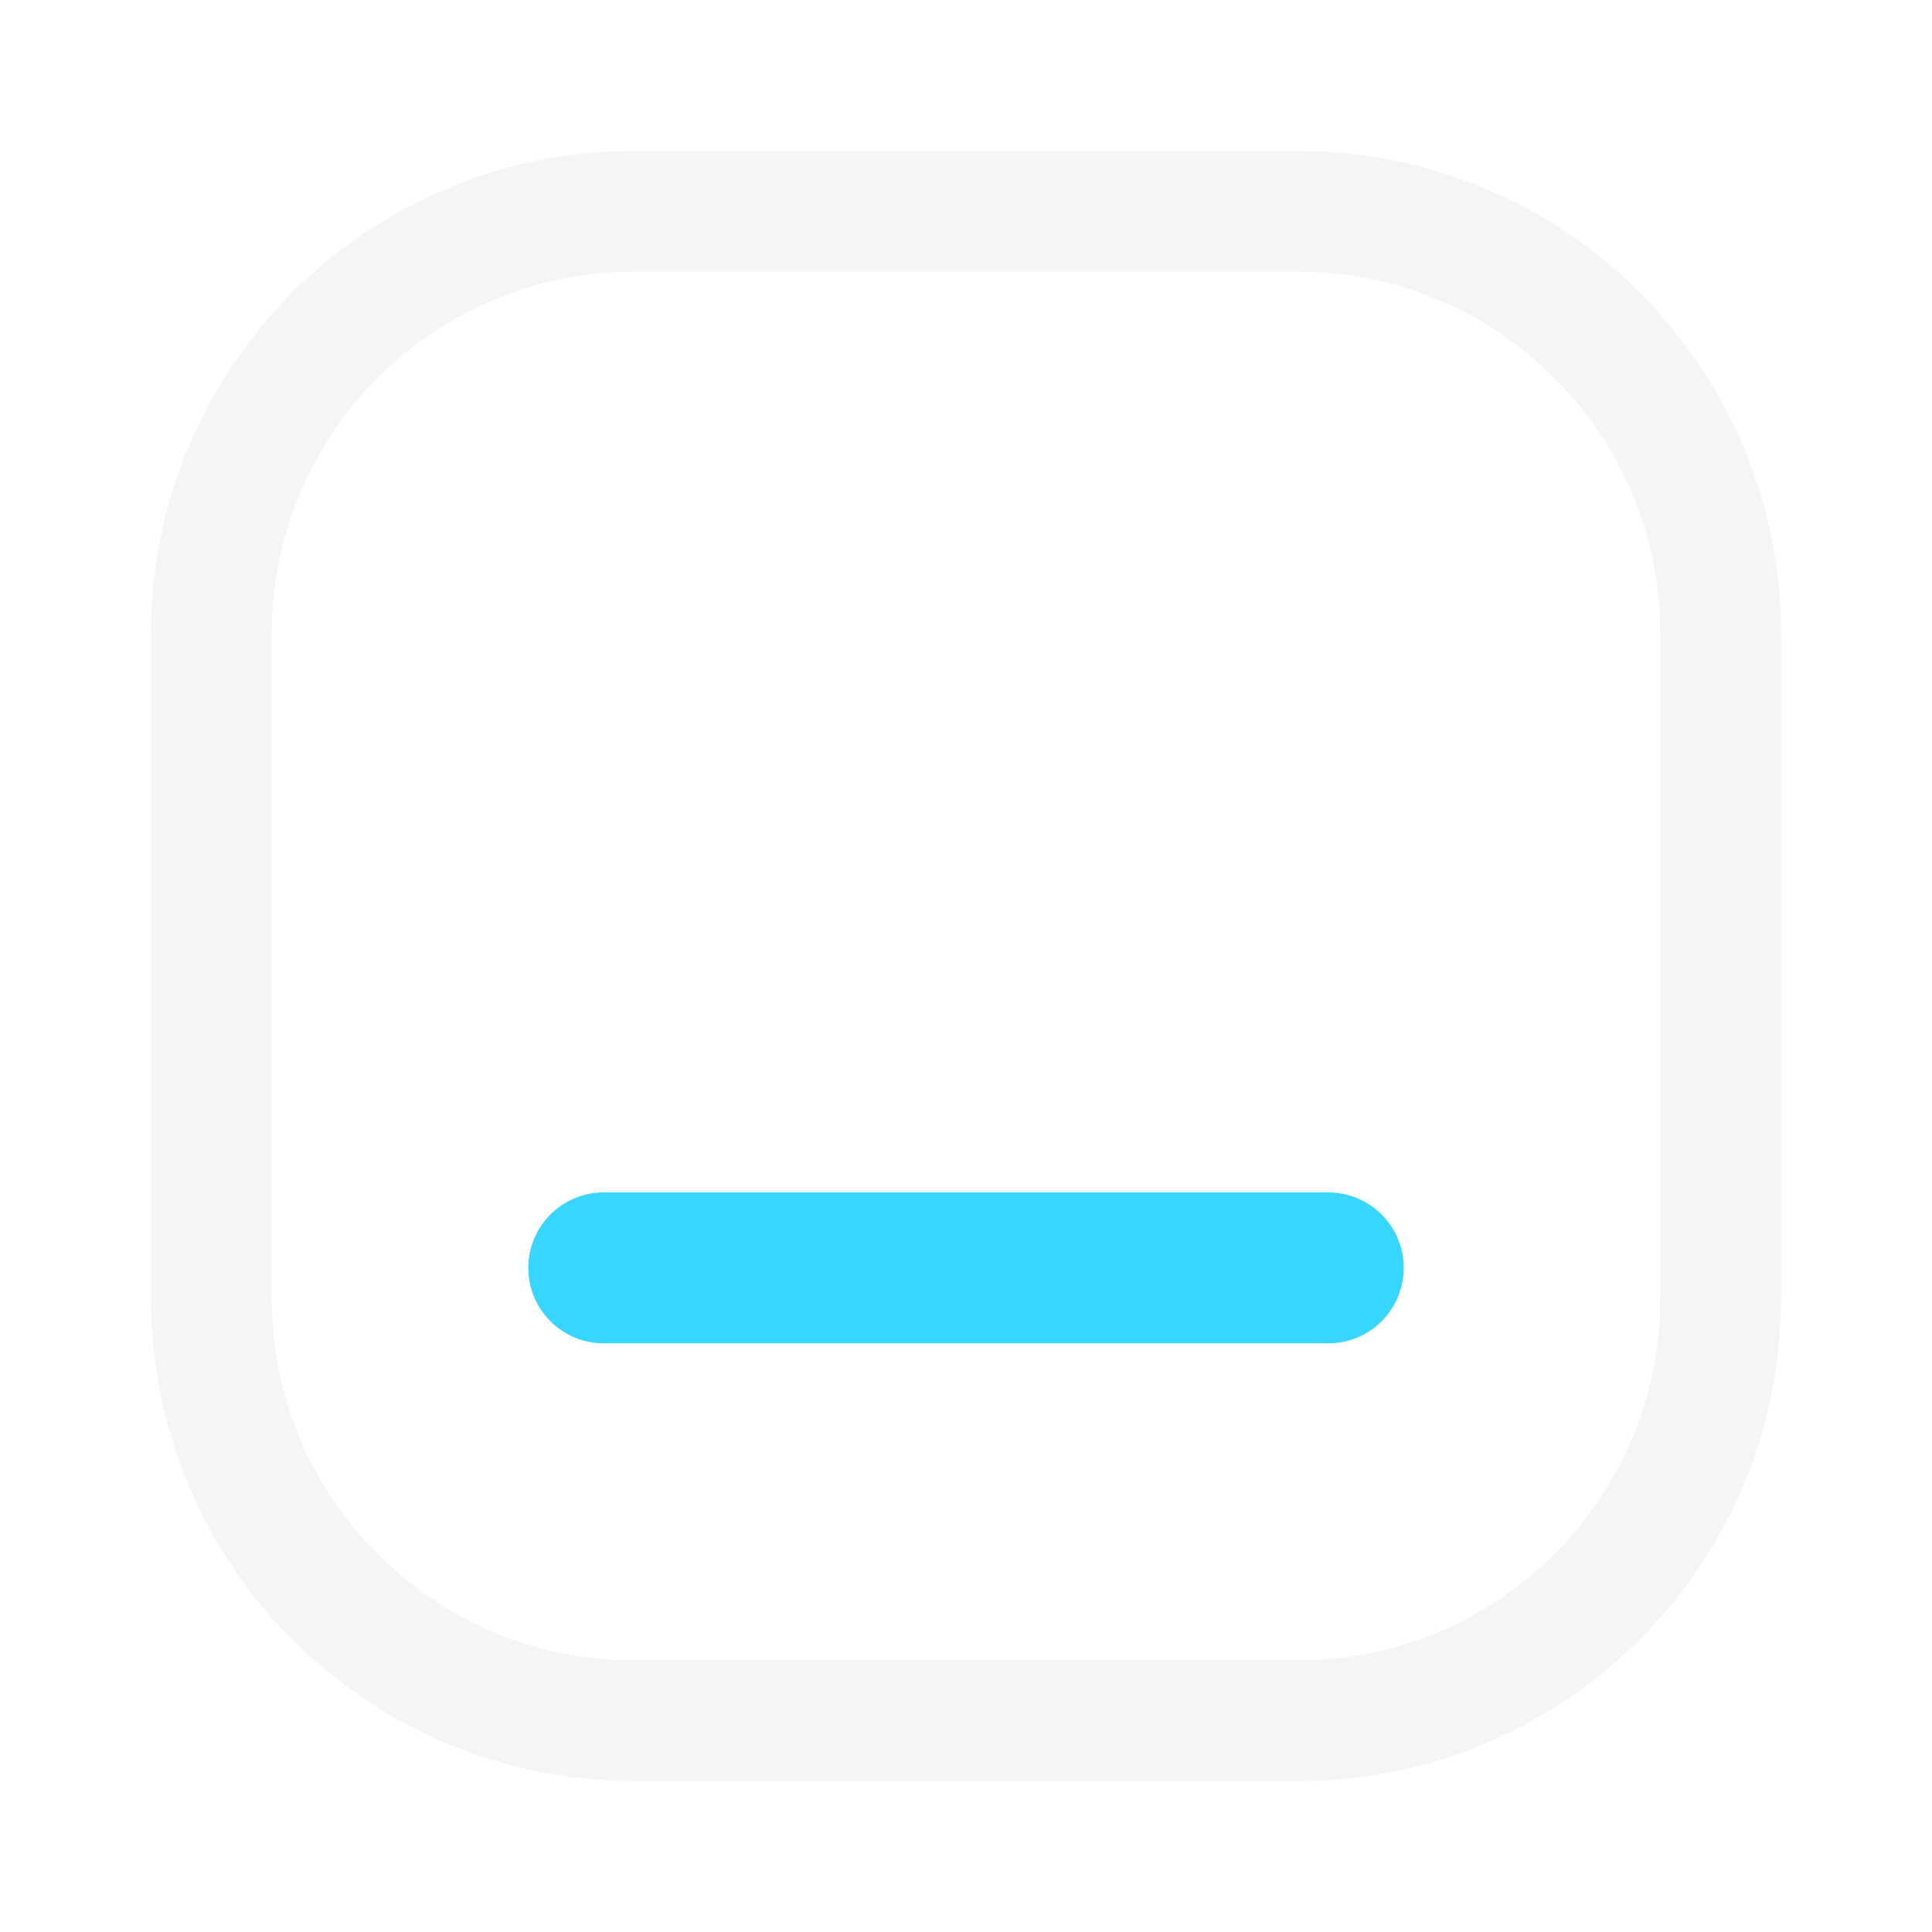
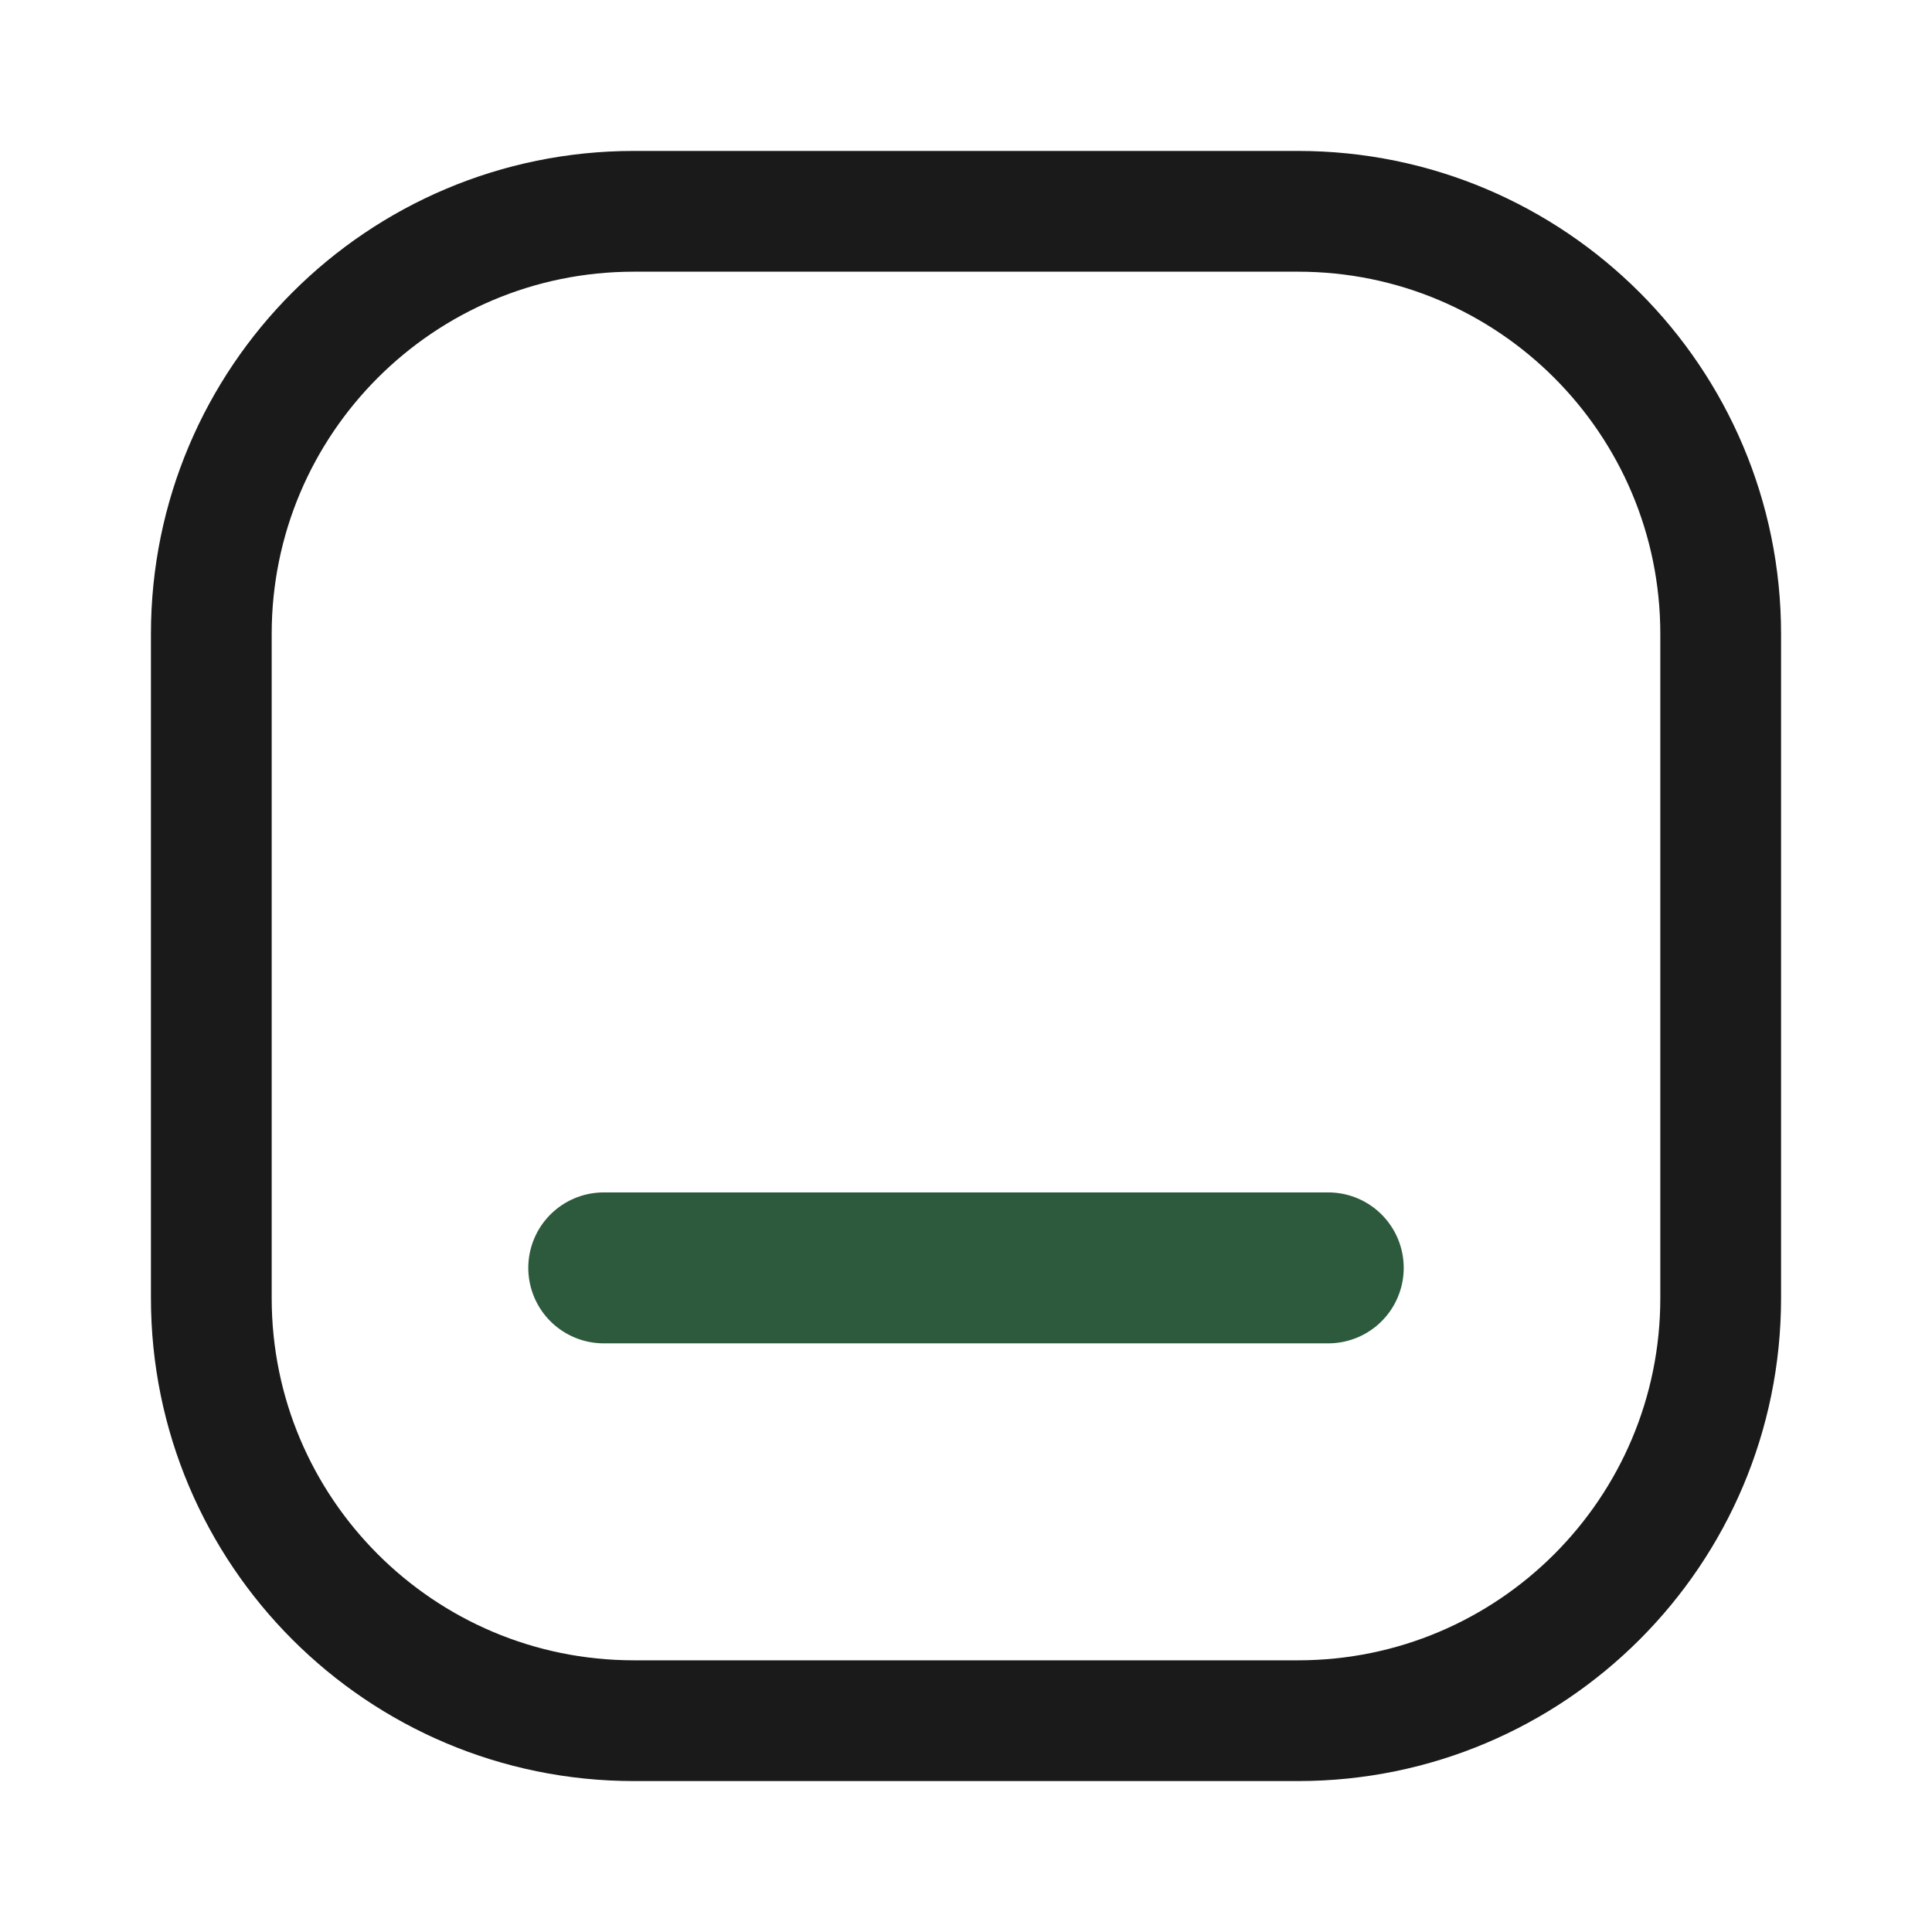
- <svg xmlns="http://www.w3.org/2000/svg" viewBox="0 0 64 64" fill="none" role="img" aria-label="A rounded square with one cyan line">
-   <rect x="7" y="7" width="50" height="50" rx="14" stroke="#F5F5F7" stroke-width="4" />
-   <path d="M20 42h24" stroke="#38D6FF" stroke-width="5" stroke-linecap="round" />
+ <svg xmlns="http://www.w3.org/2000/svg" viewBox="0 0 64 64" fill="none" role="img" aria-label="A rounded square with one green line">
+   <rect x="7" y="7" width="50" height="50" rx="14" stroke="#1A1A1A" stroke-width="4" />
+   <path d="M20 42h24" stroke="#2D5A3D" stroke-width="5" stroke-linecap="round" />
</svg>
